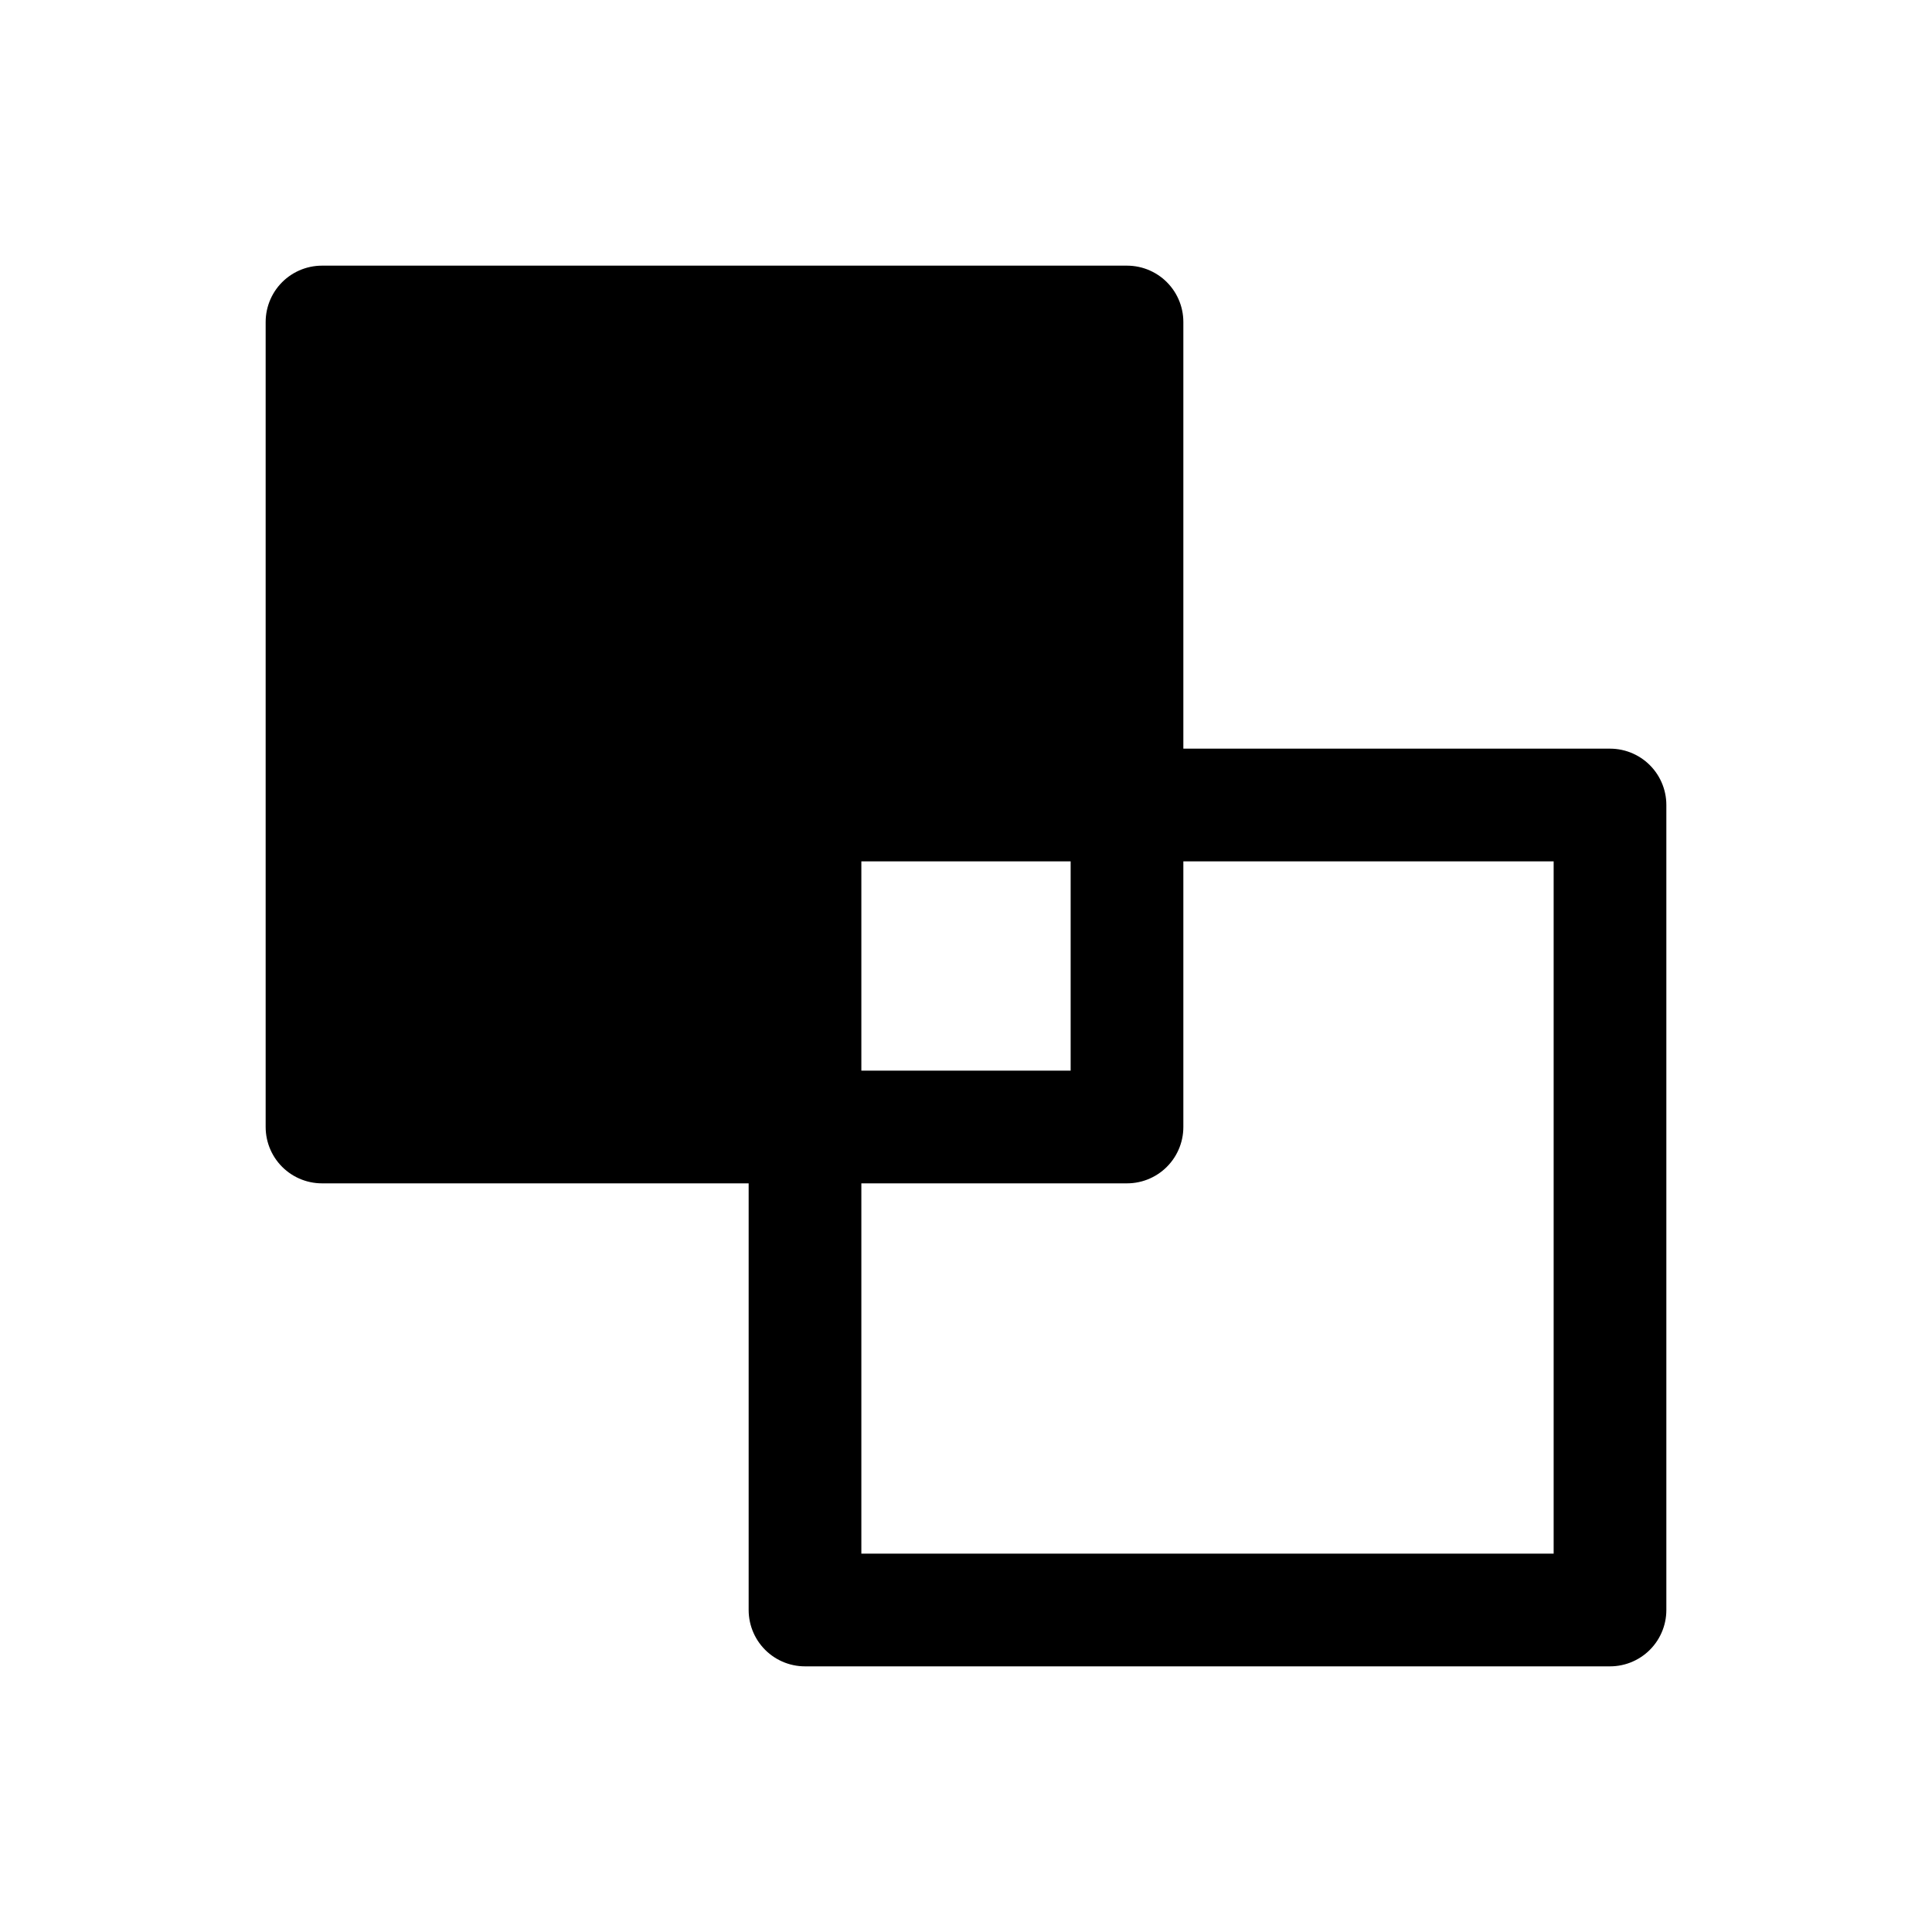
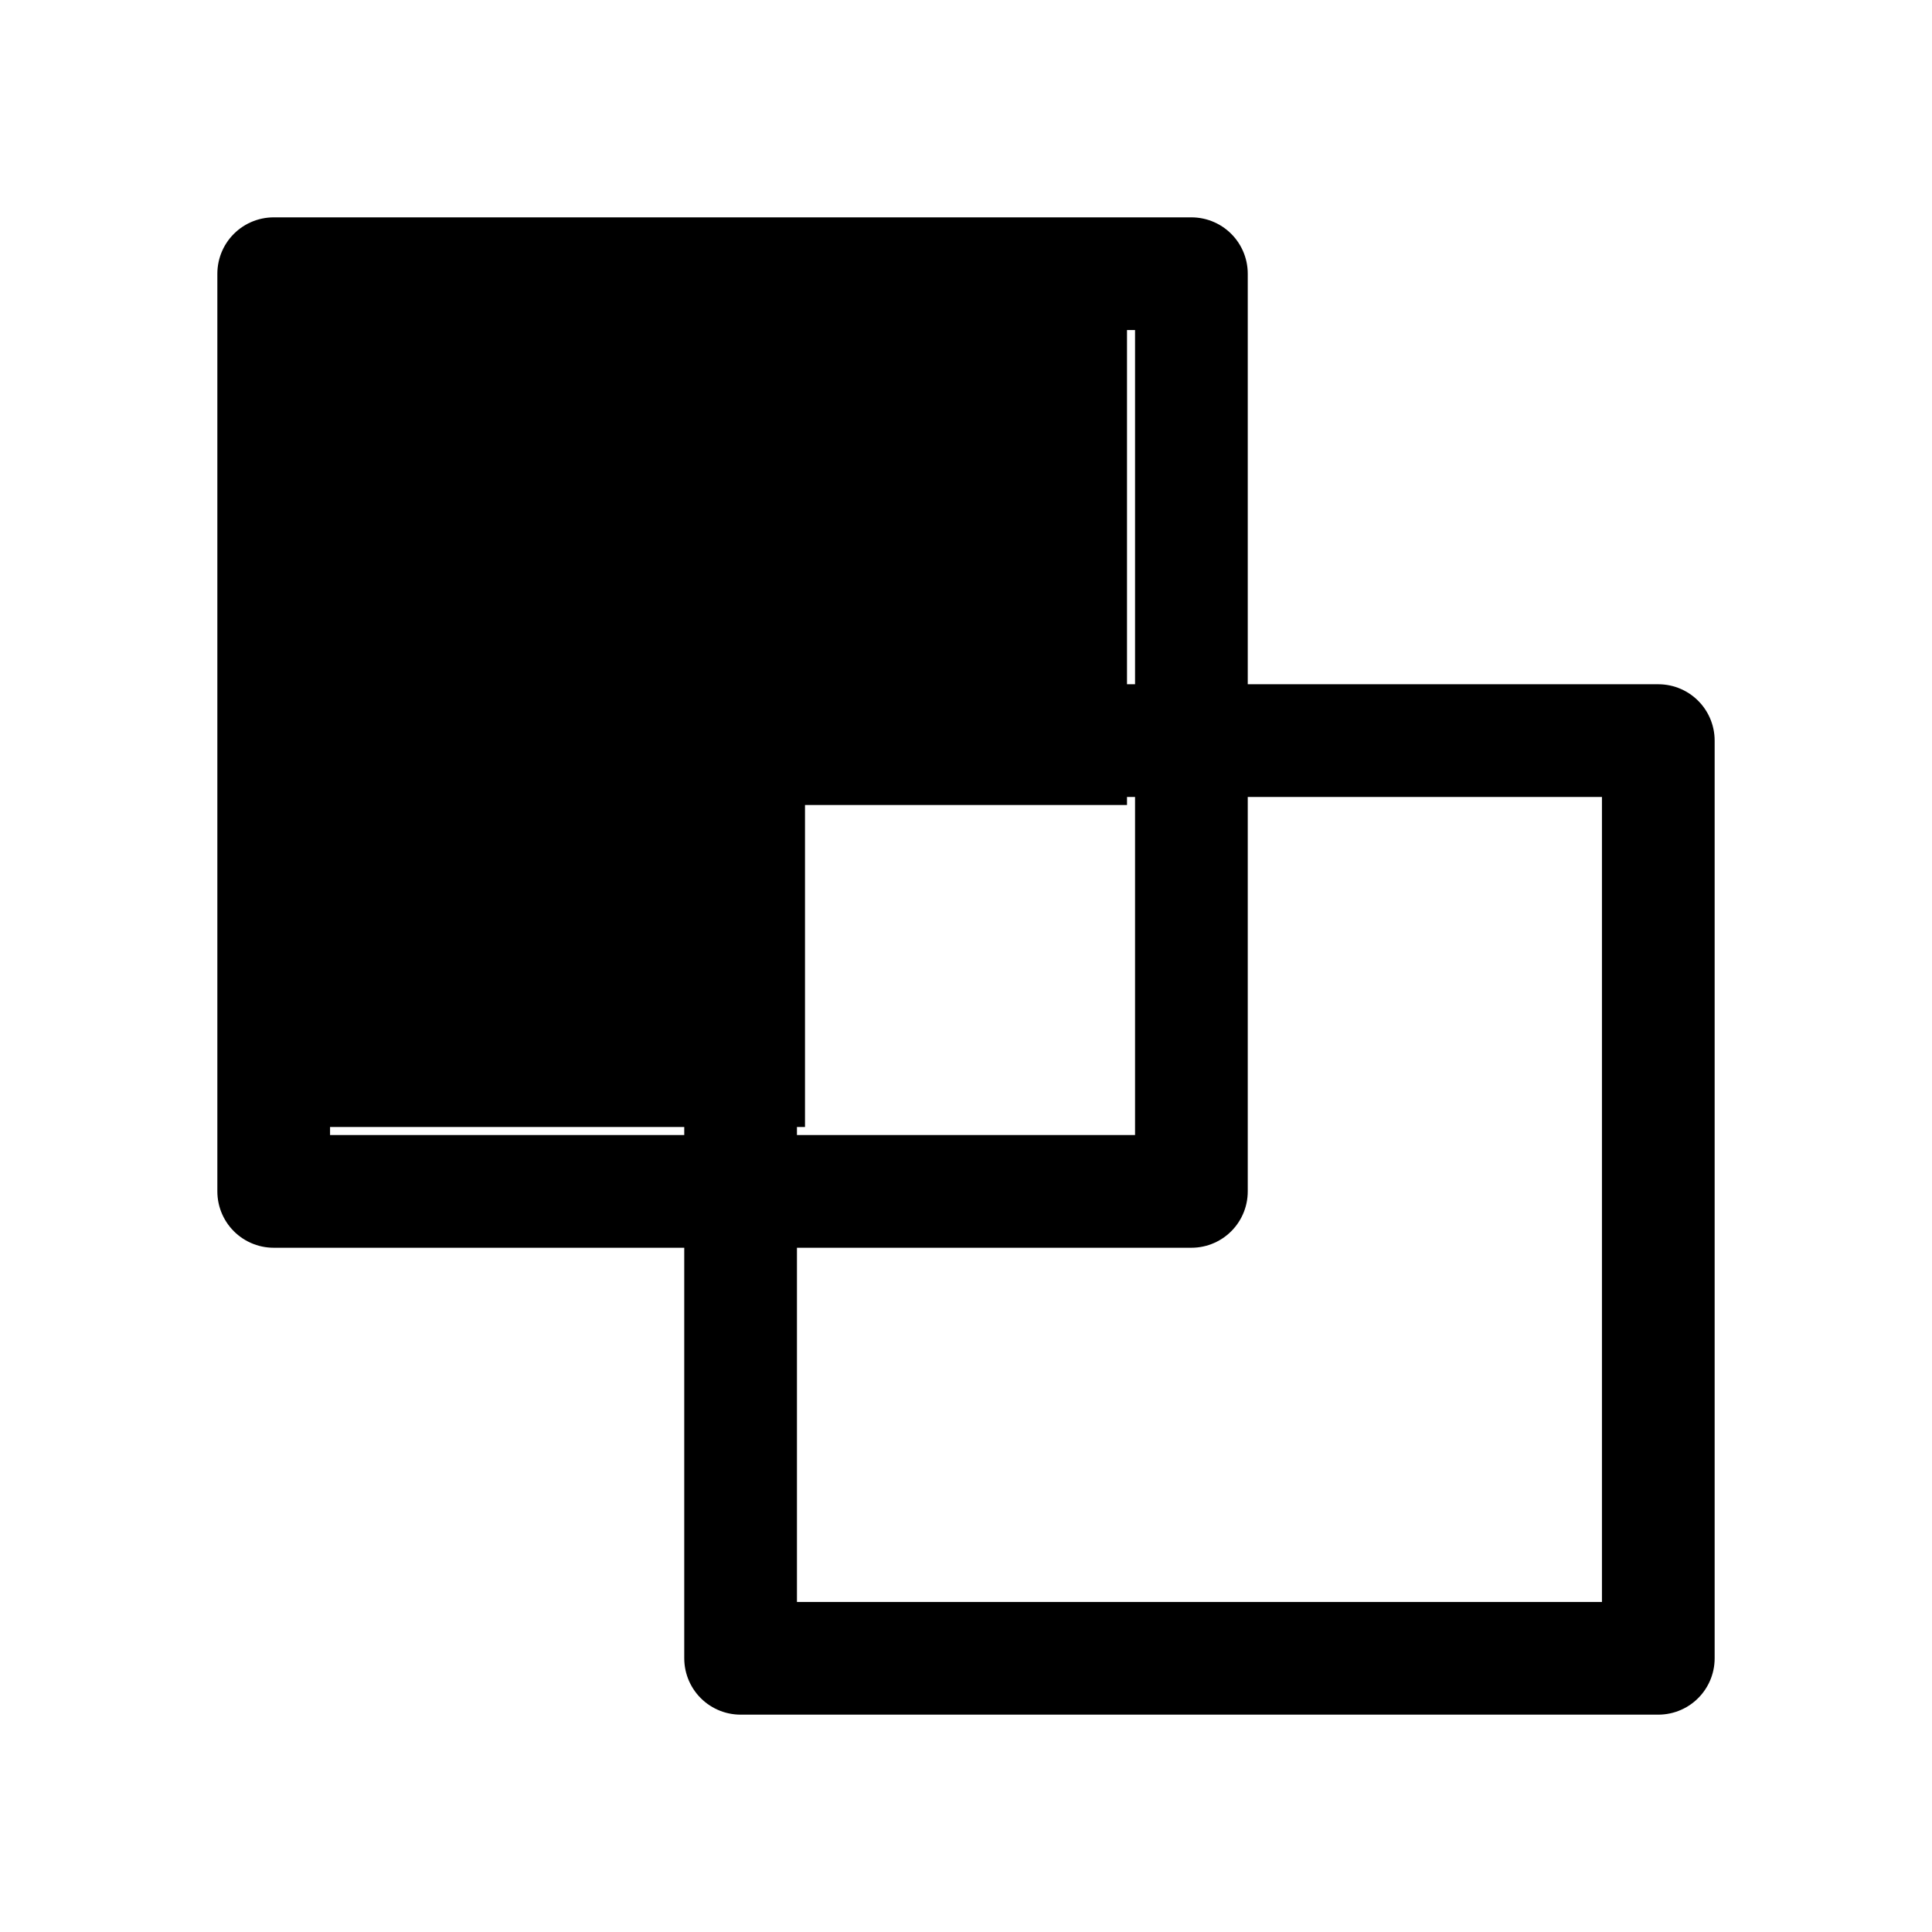
<svg xmlns="http://www.w3.org/2000/svg" viewBox="0 0 24 24" width="24" height="24" fill="none" stroke="currentColor" stroke-width="1.4" stroke-linecap="round" stroke-linejoin="round">
-   <path d="M4,4L14,4L14,14L4,14Z" />
-   <path d="M10,10L20,10L20,20L10,20Z" />
+   <path d="M3.4,3.4L14.8,3.4L14.8,14.8L3.4,14.8Z" />
+   <path d="M9.2,9.2L20.6,9.2L20.6,20.6L9.2,20.6Z" />
  <path d="M4,4L14,4L14,10L10,10L10,14L4,14Z" fill="currentColor" stroke="none" />
</svg>
